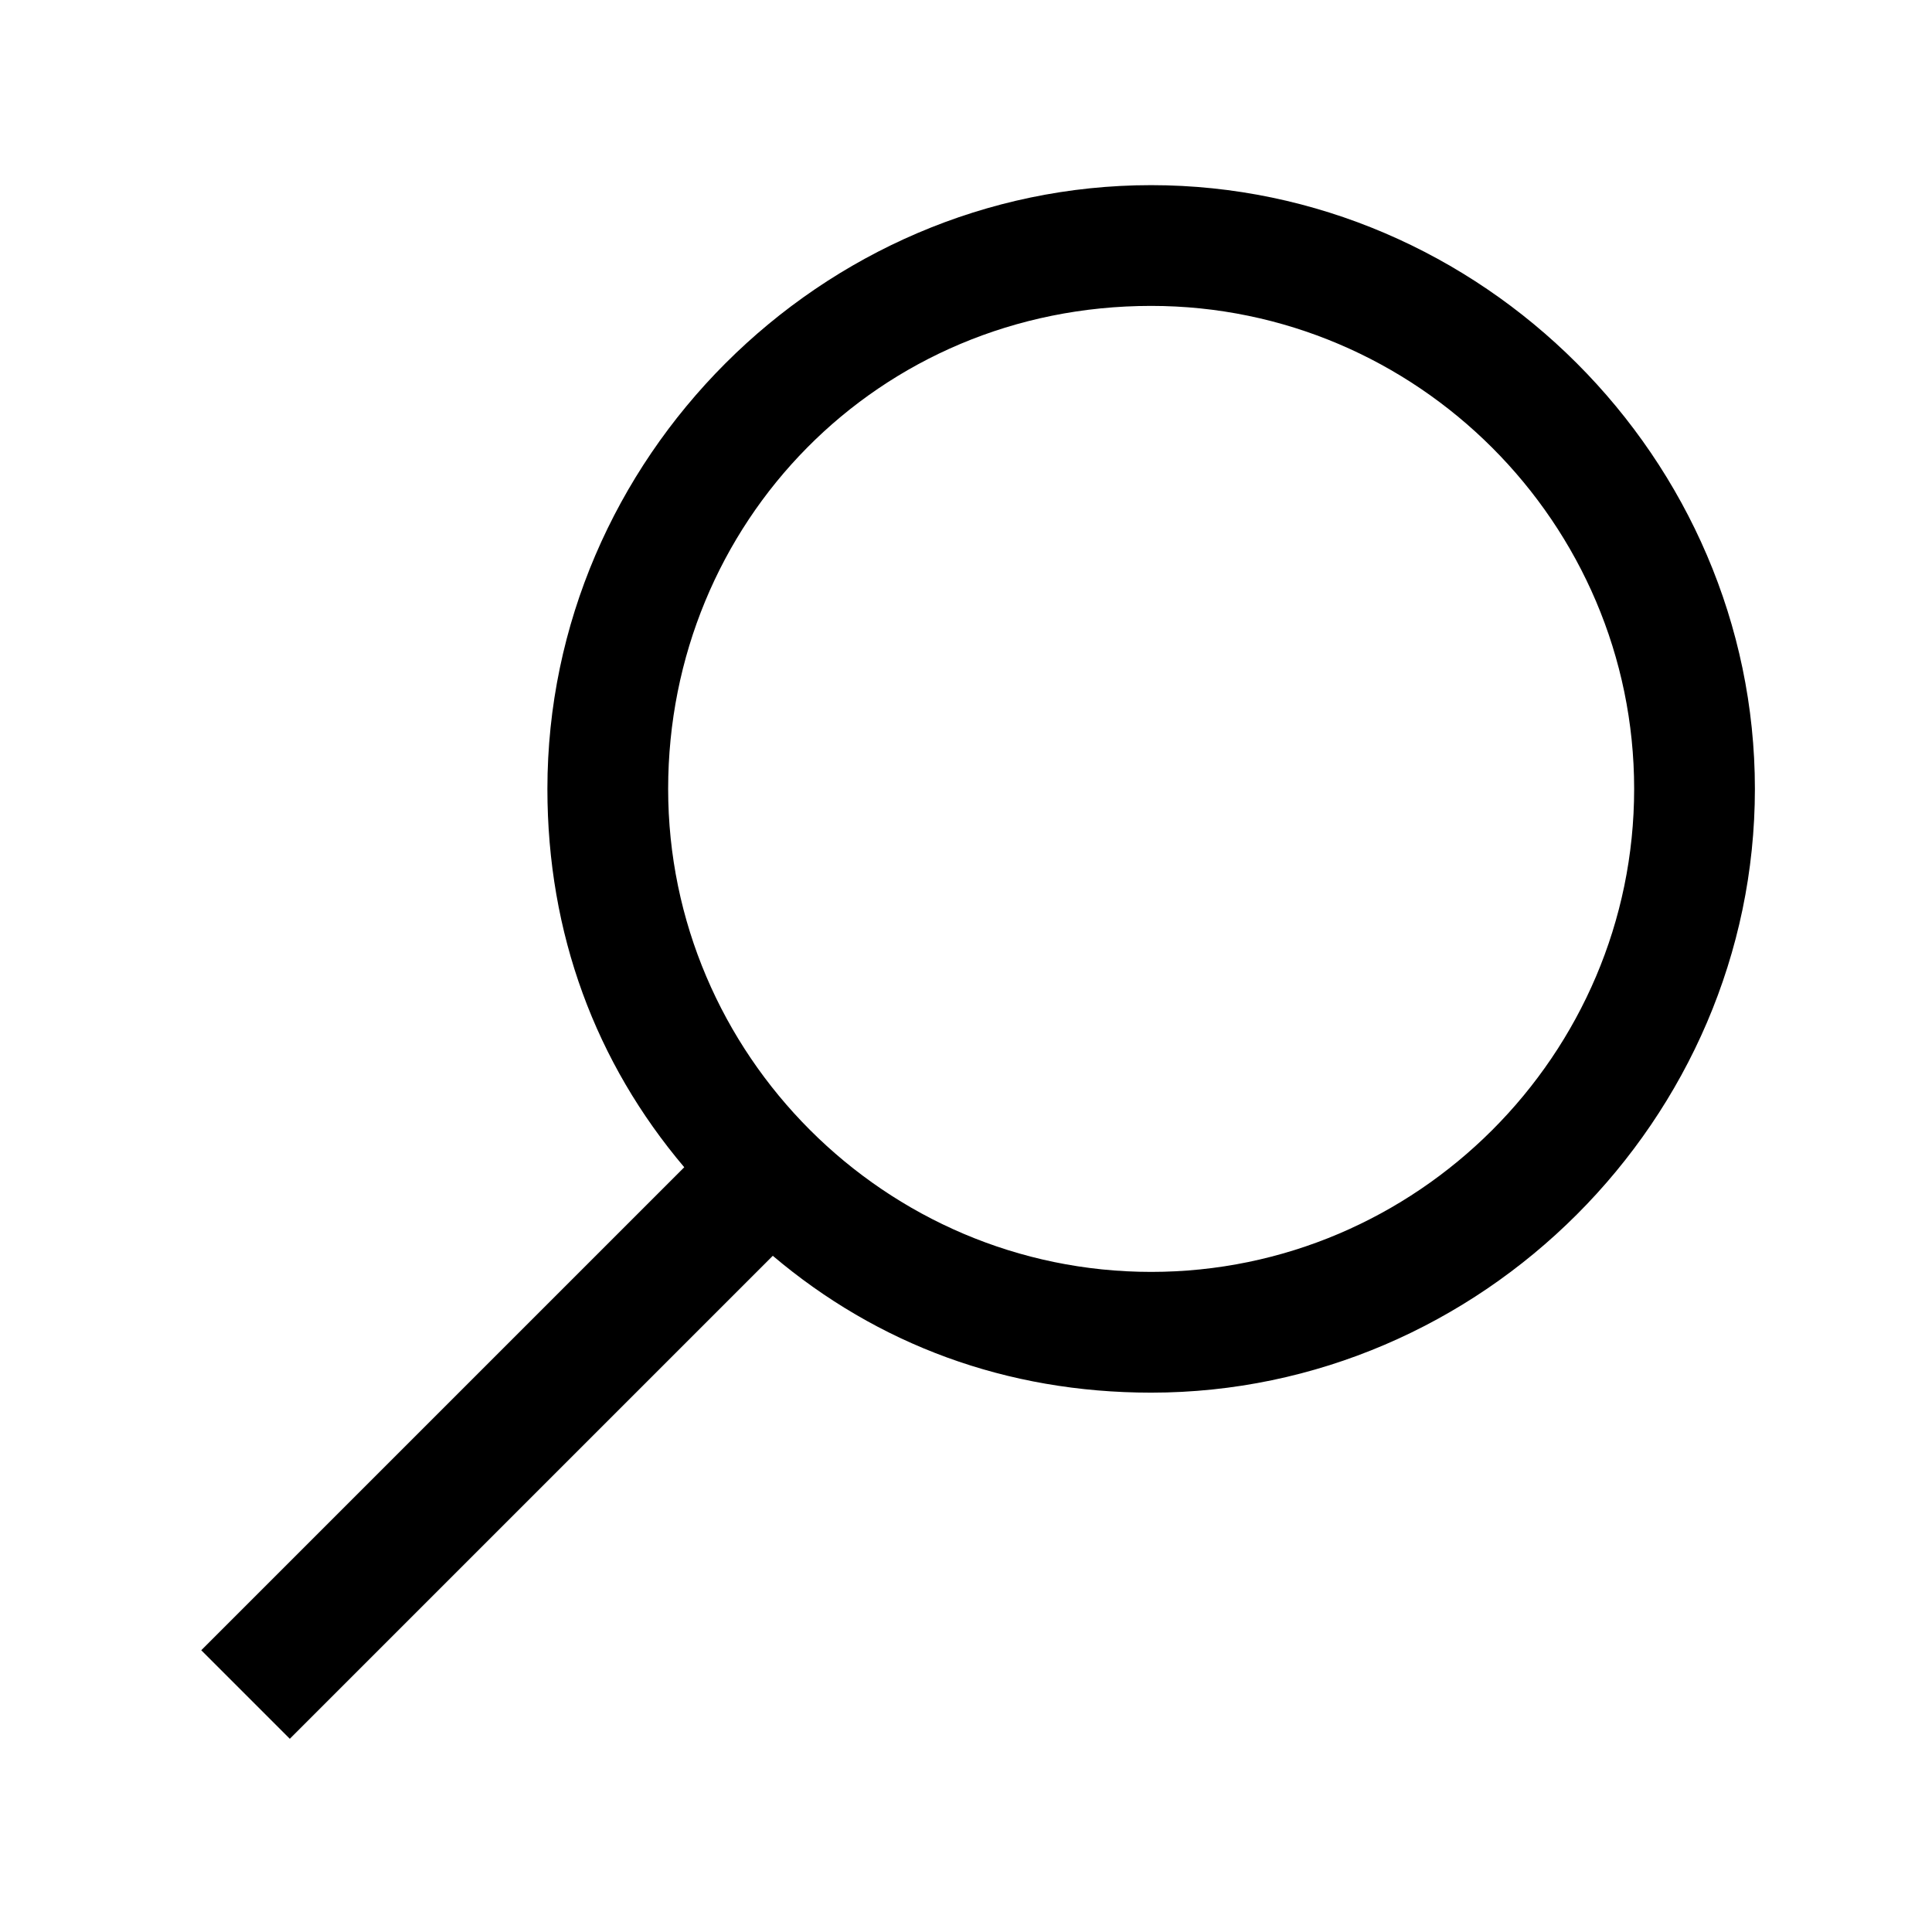
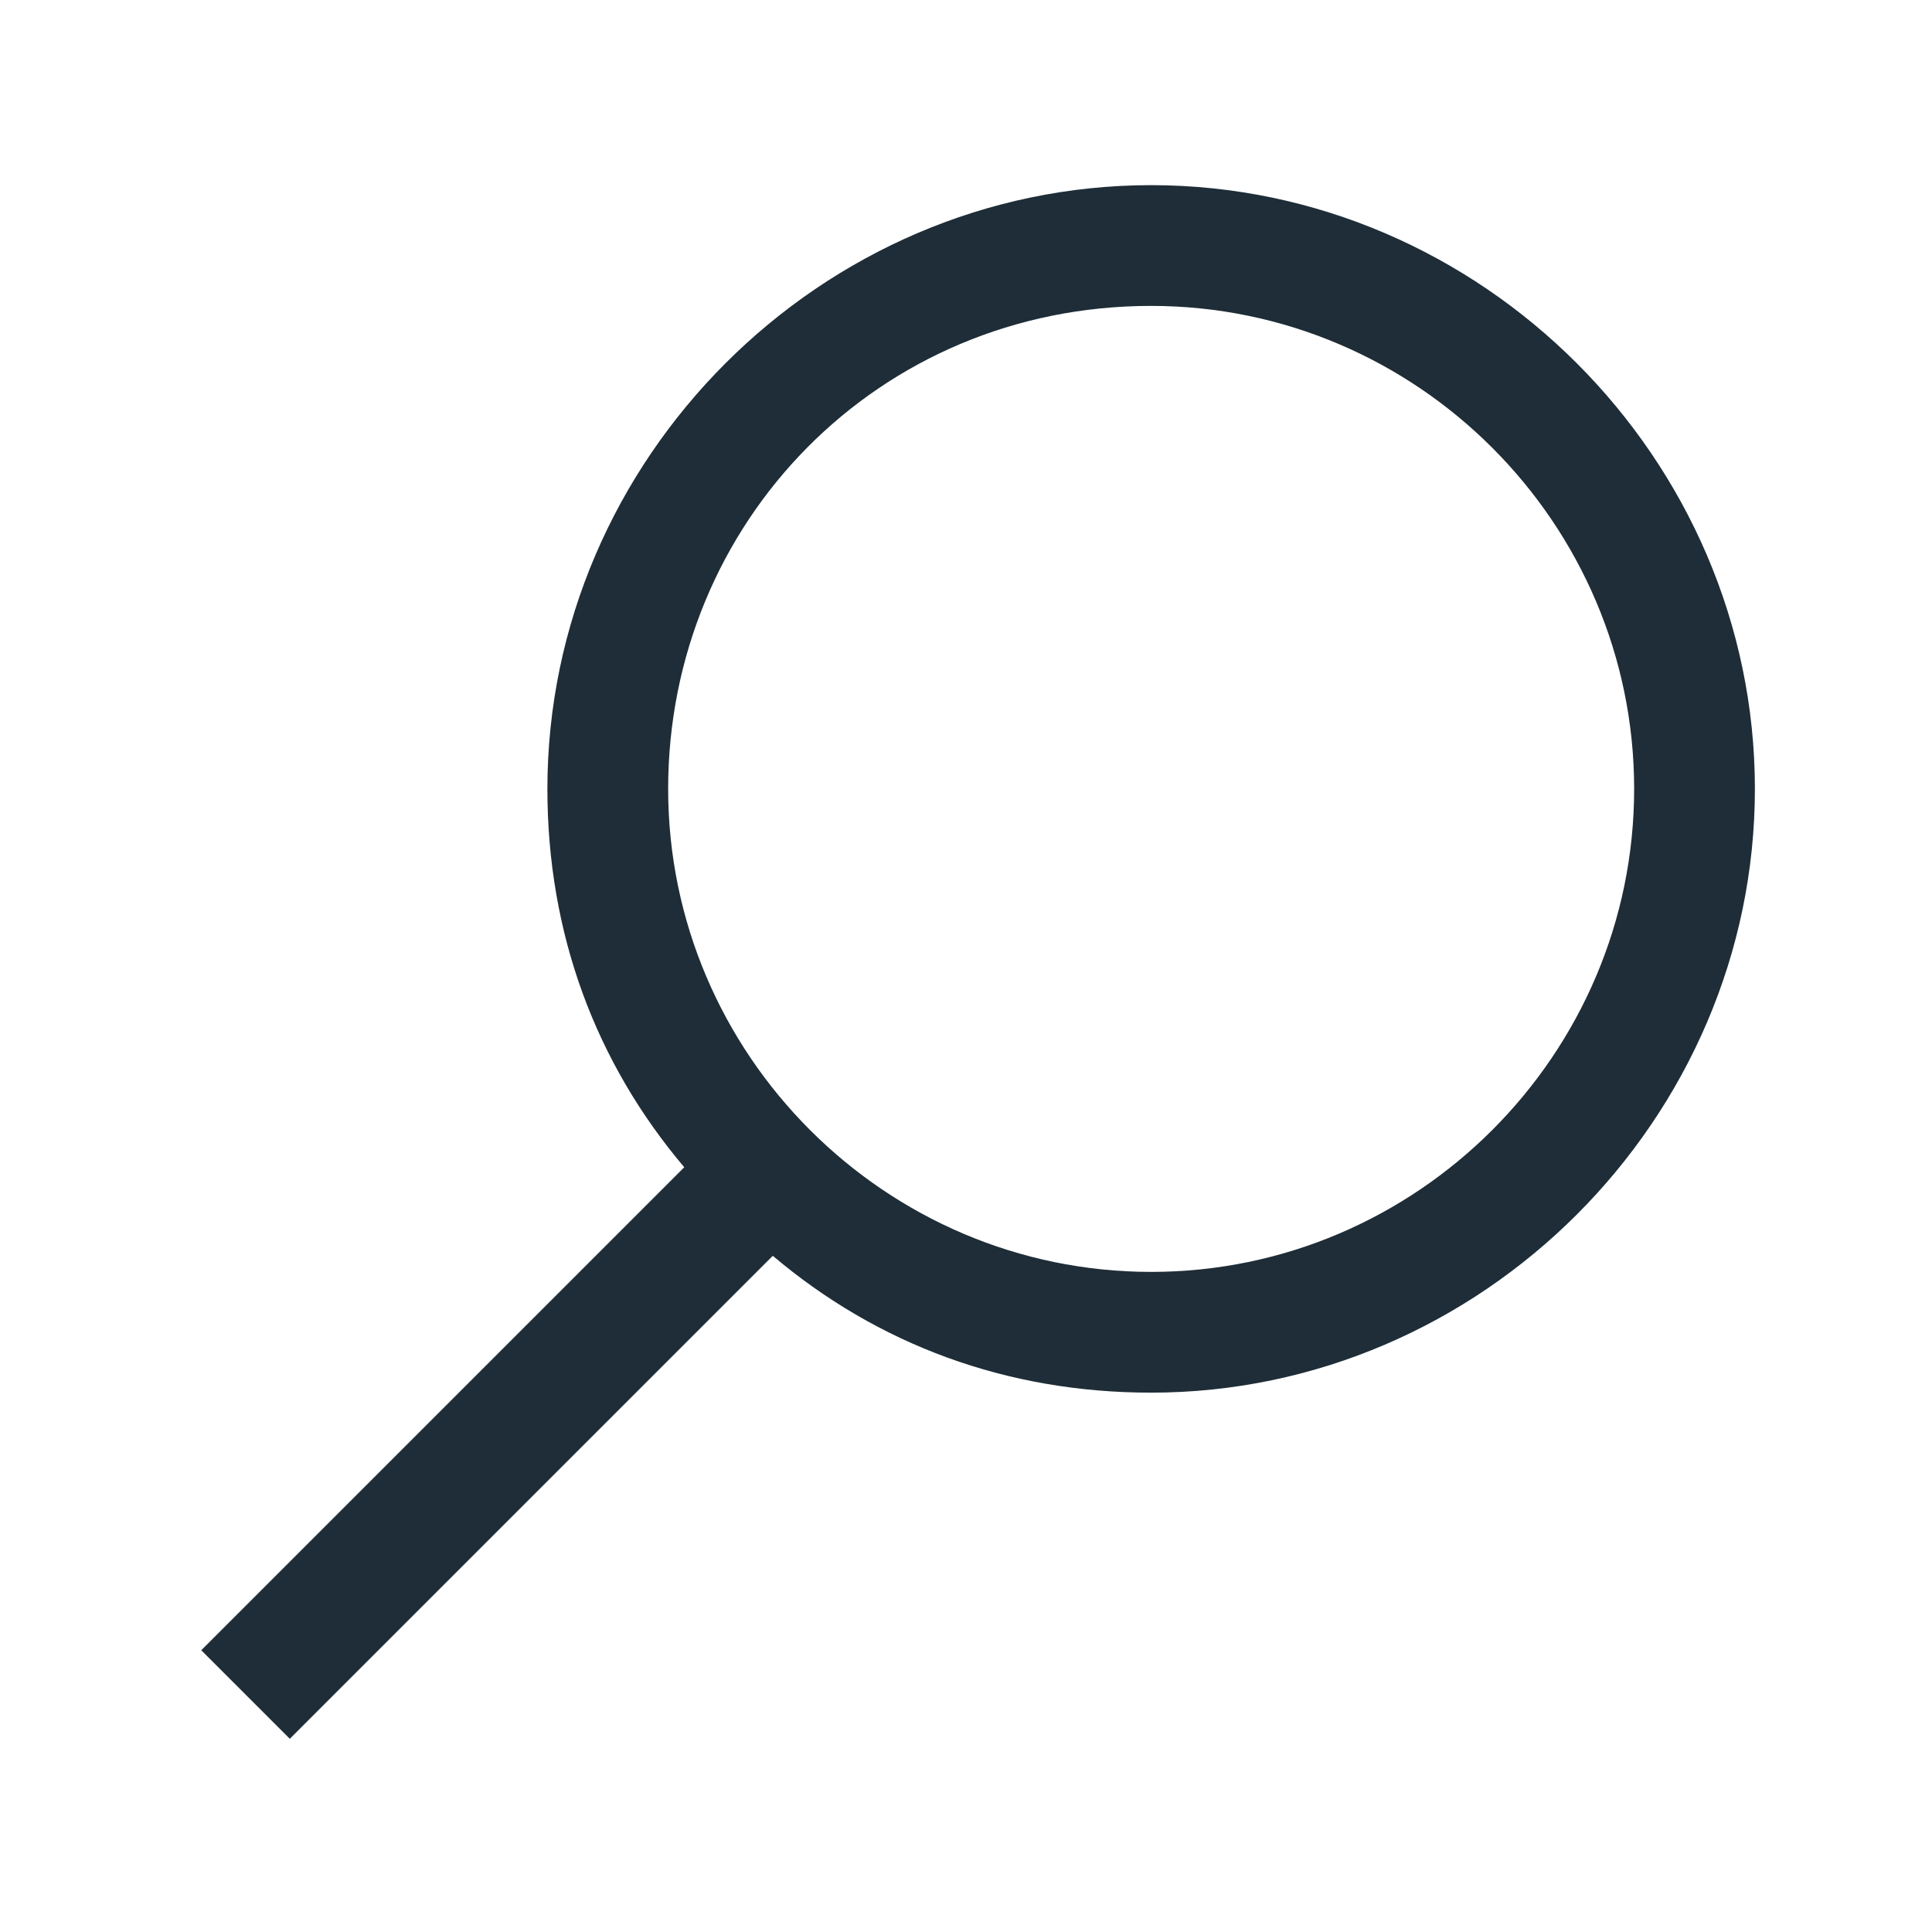
<svg xmlns="http://www.w3.org/2000/svg" version="1.1" id="Ebene_1" x="0px" y="0px" width="24px" height="24px" viewBox="0 0 24 24" style="enable-background:new 0 0 24 24;" xml:space="preserve">
  <g id="surface1">
-     <path d="M14.3,2.3c-4.1,0-7.5,3.4-7.5,7.5c0,1.8,0.6,3.4,1.7,4.7l-6,6l1.1,1.1l6-6c1.3,1.1,2.9,1.7,4.7,1.7c4.1,0,7.5-3.4,7.5-7.5   S18.4,2.3,14.3,2.3z M14.3,3.8c3.3,0,6,2.7,6,6s-2.7,6-6,6s-6-2.7-6-6S10.9,3.8,14.3,3.8z" />
+     <path fill="#1e2d37" d="M14.3,2.3c-4.1,0-7.5,3.4-7.5,7.5c0,1.8,0.6,3.4,1.7,4.7l-6,6l1.1,1.1l6-6c1.3,1.1,2.9,1.7,4.7,1.7c4.1,0,7.5-3.4,7.5-7.5   S18.4,2.3,14.3,2.3z M14.3,3.8c3.3,0,6,2.7,6,6s-2.7,6-6,6s-6-2.7-6-6S10.9,3.8,14.3,3.8z" />
  </g>
</svg>
